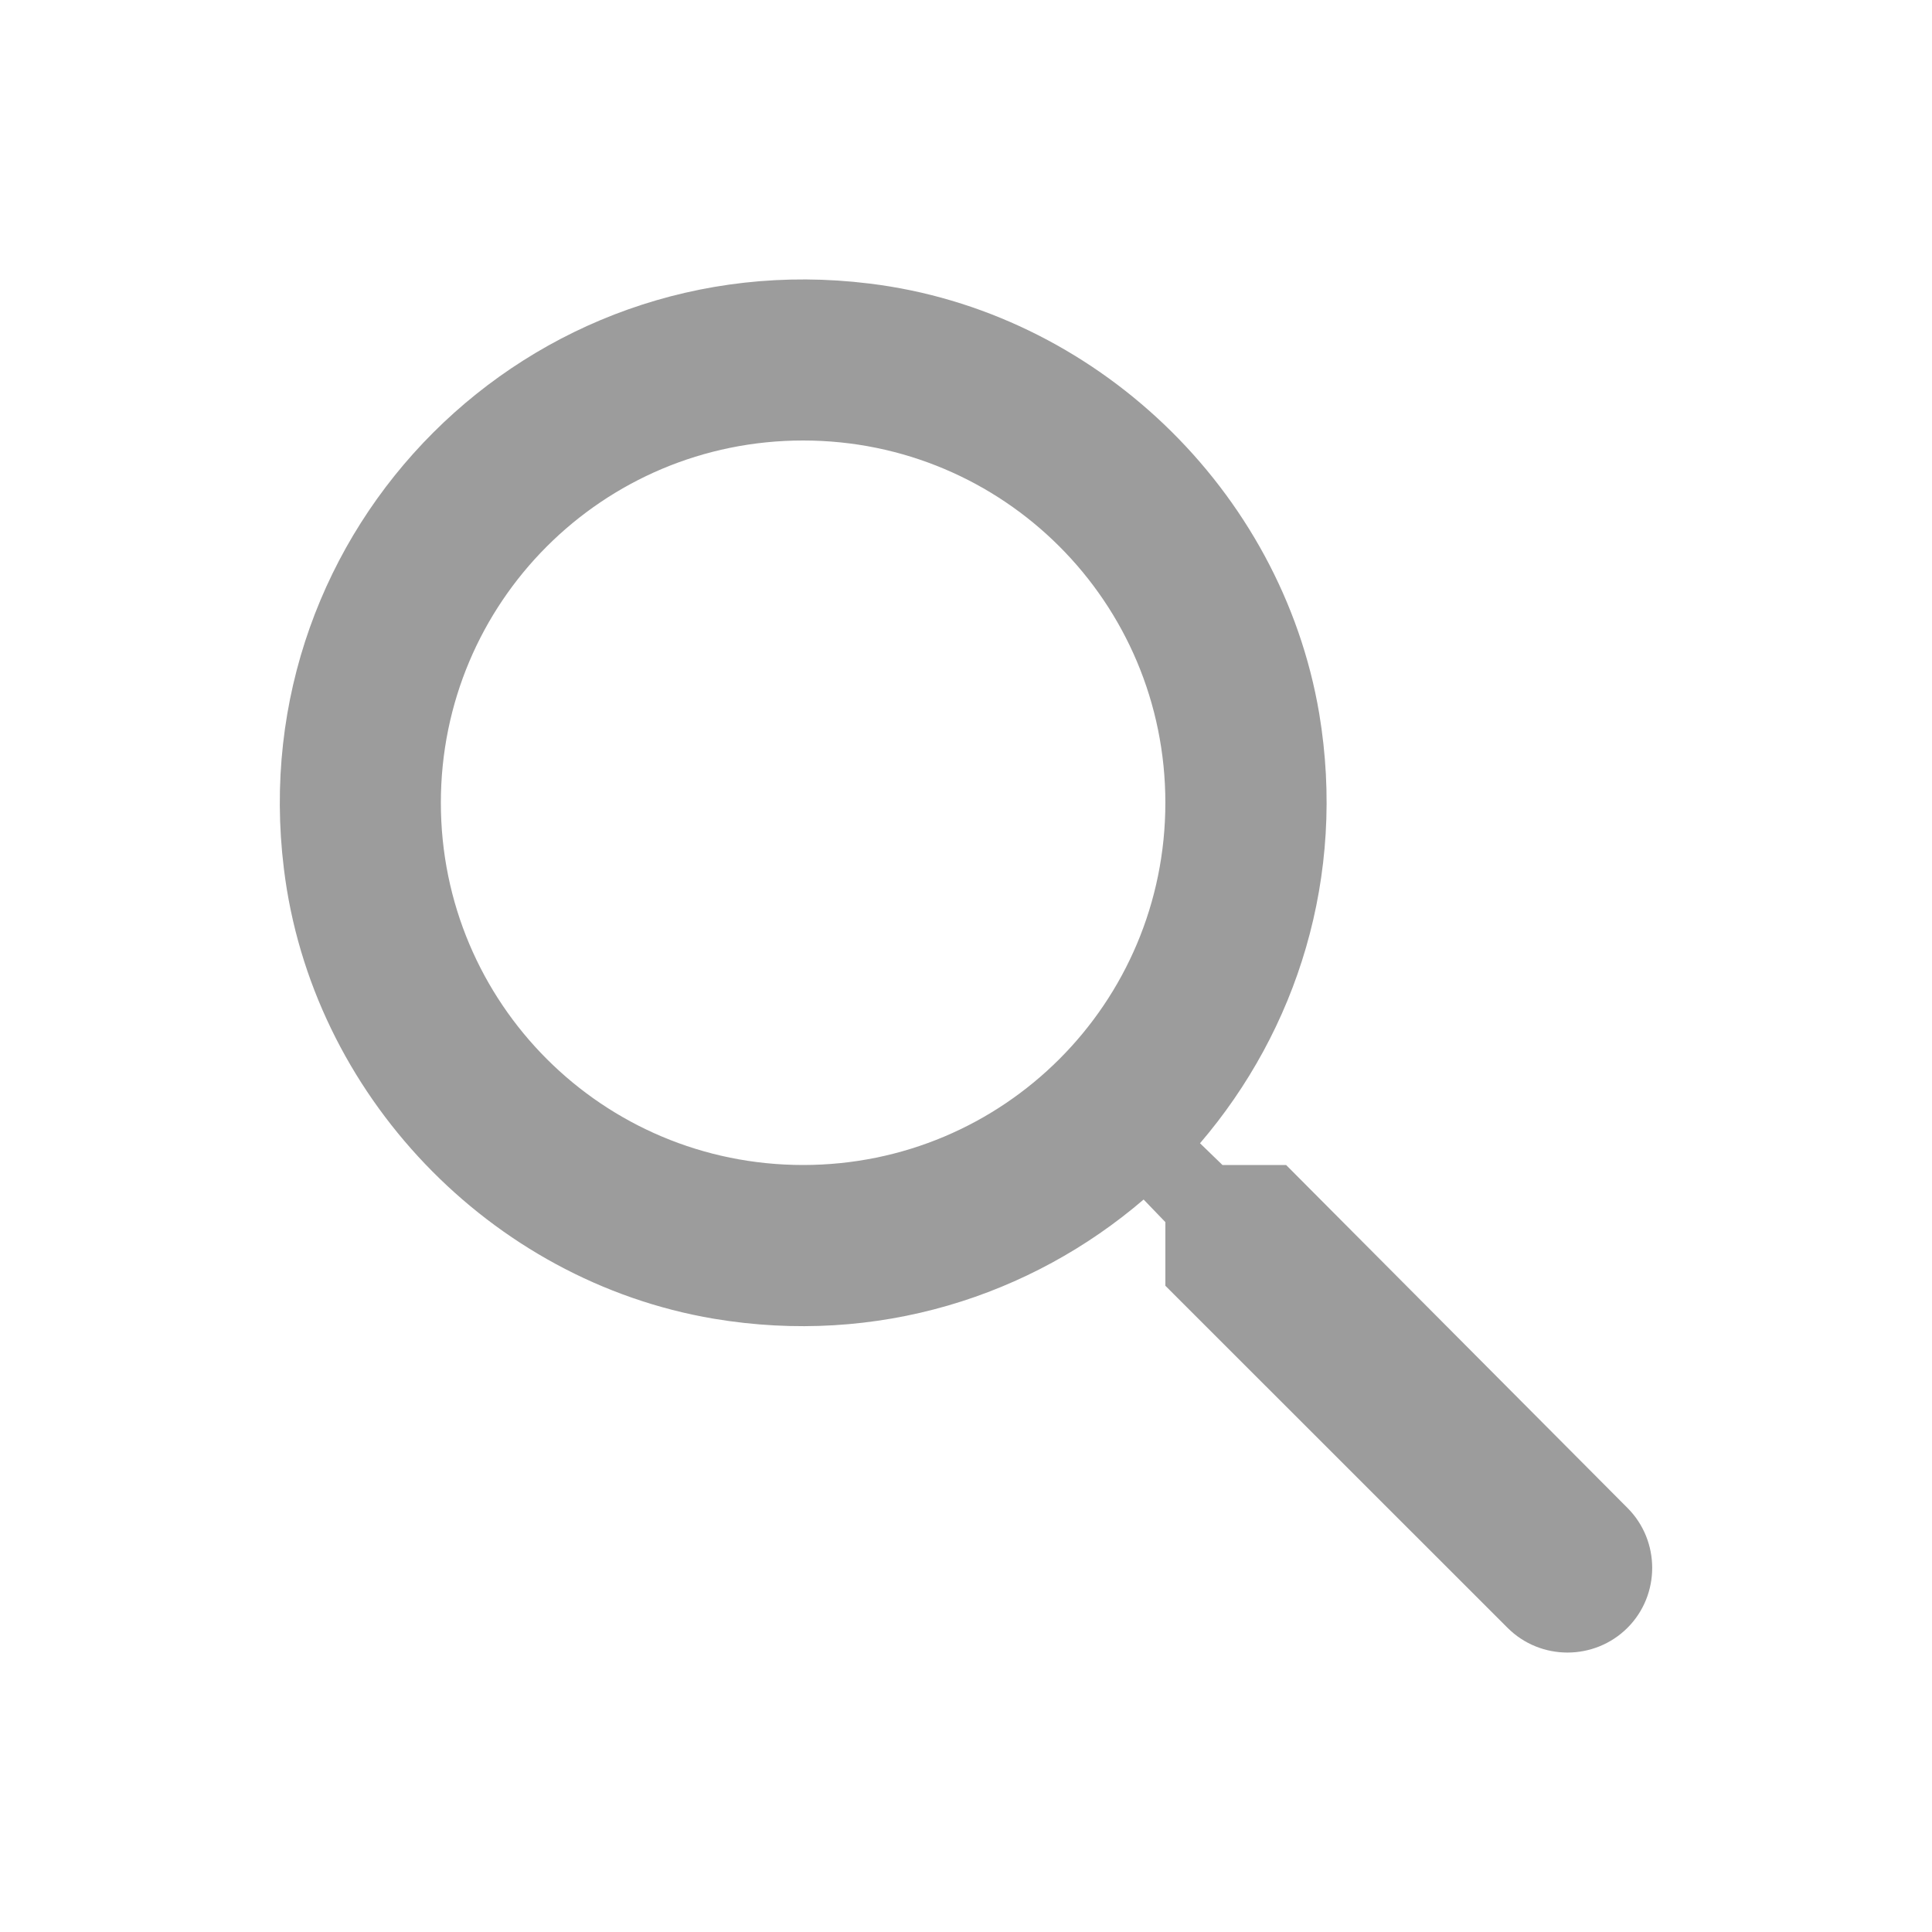
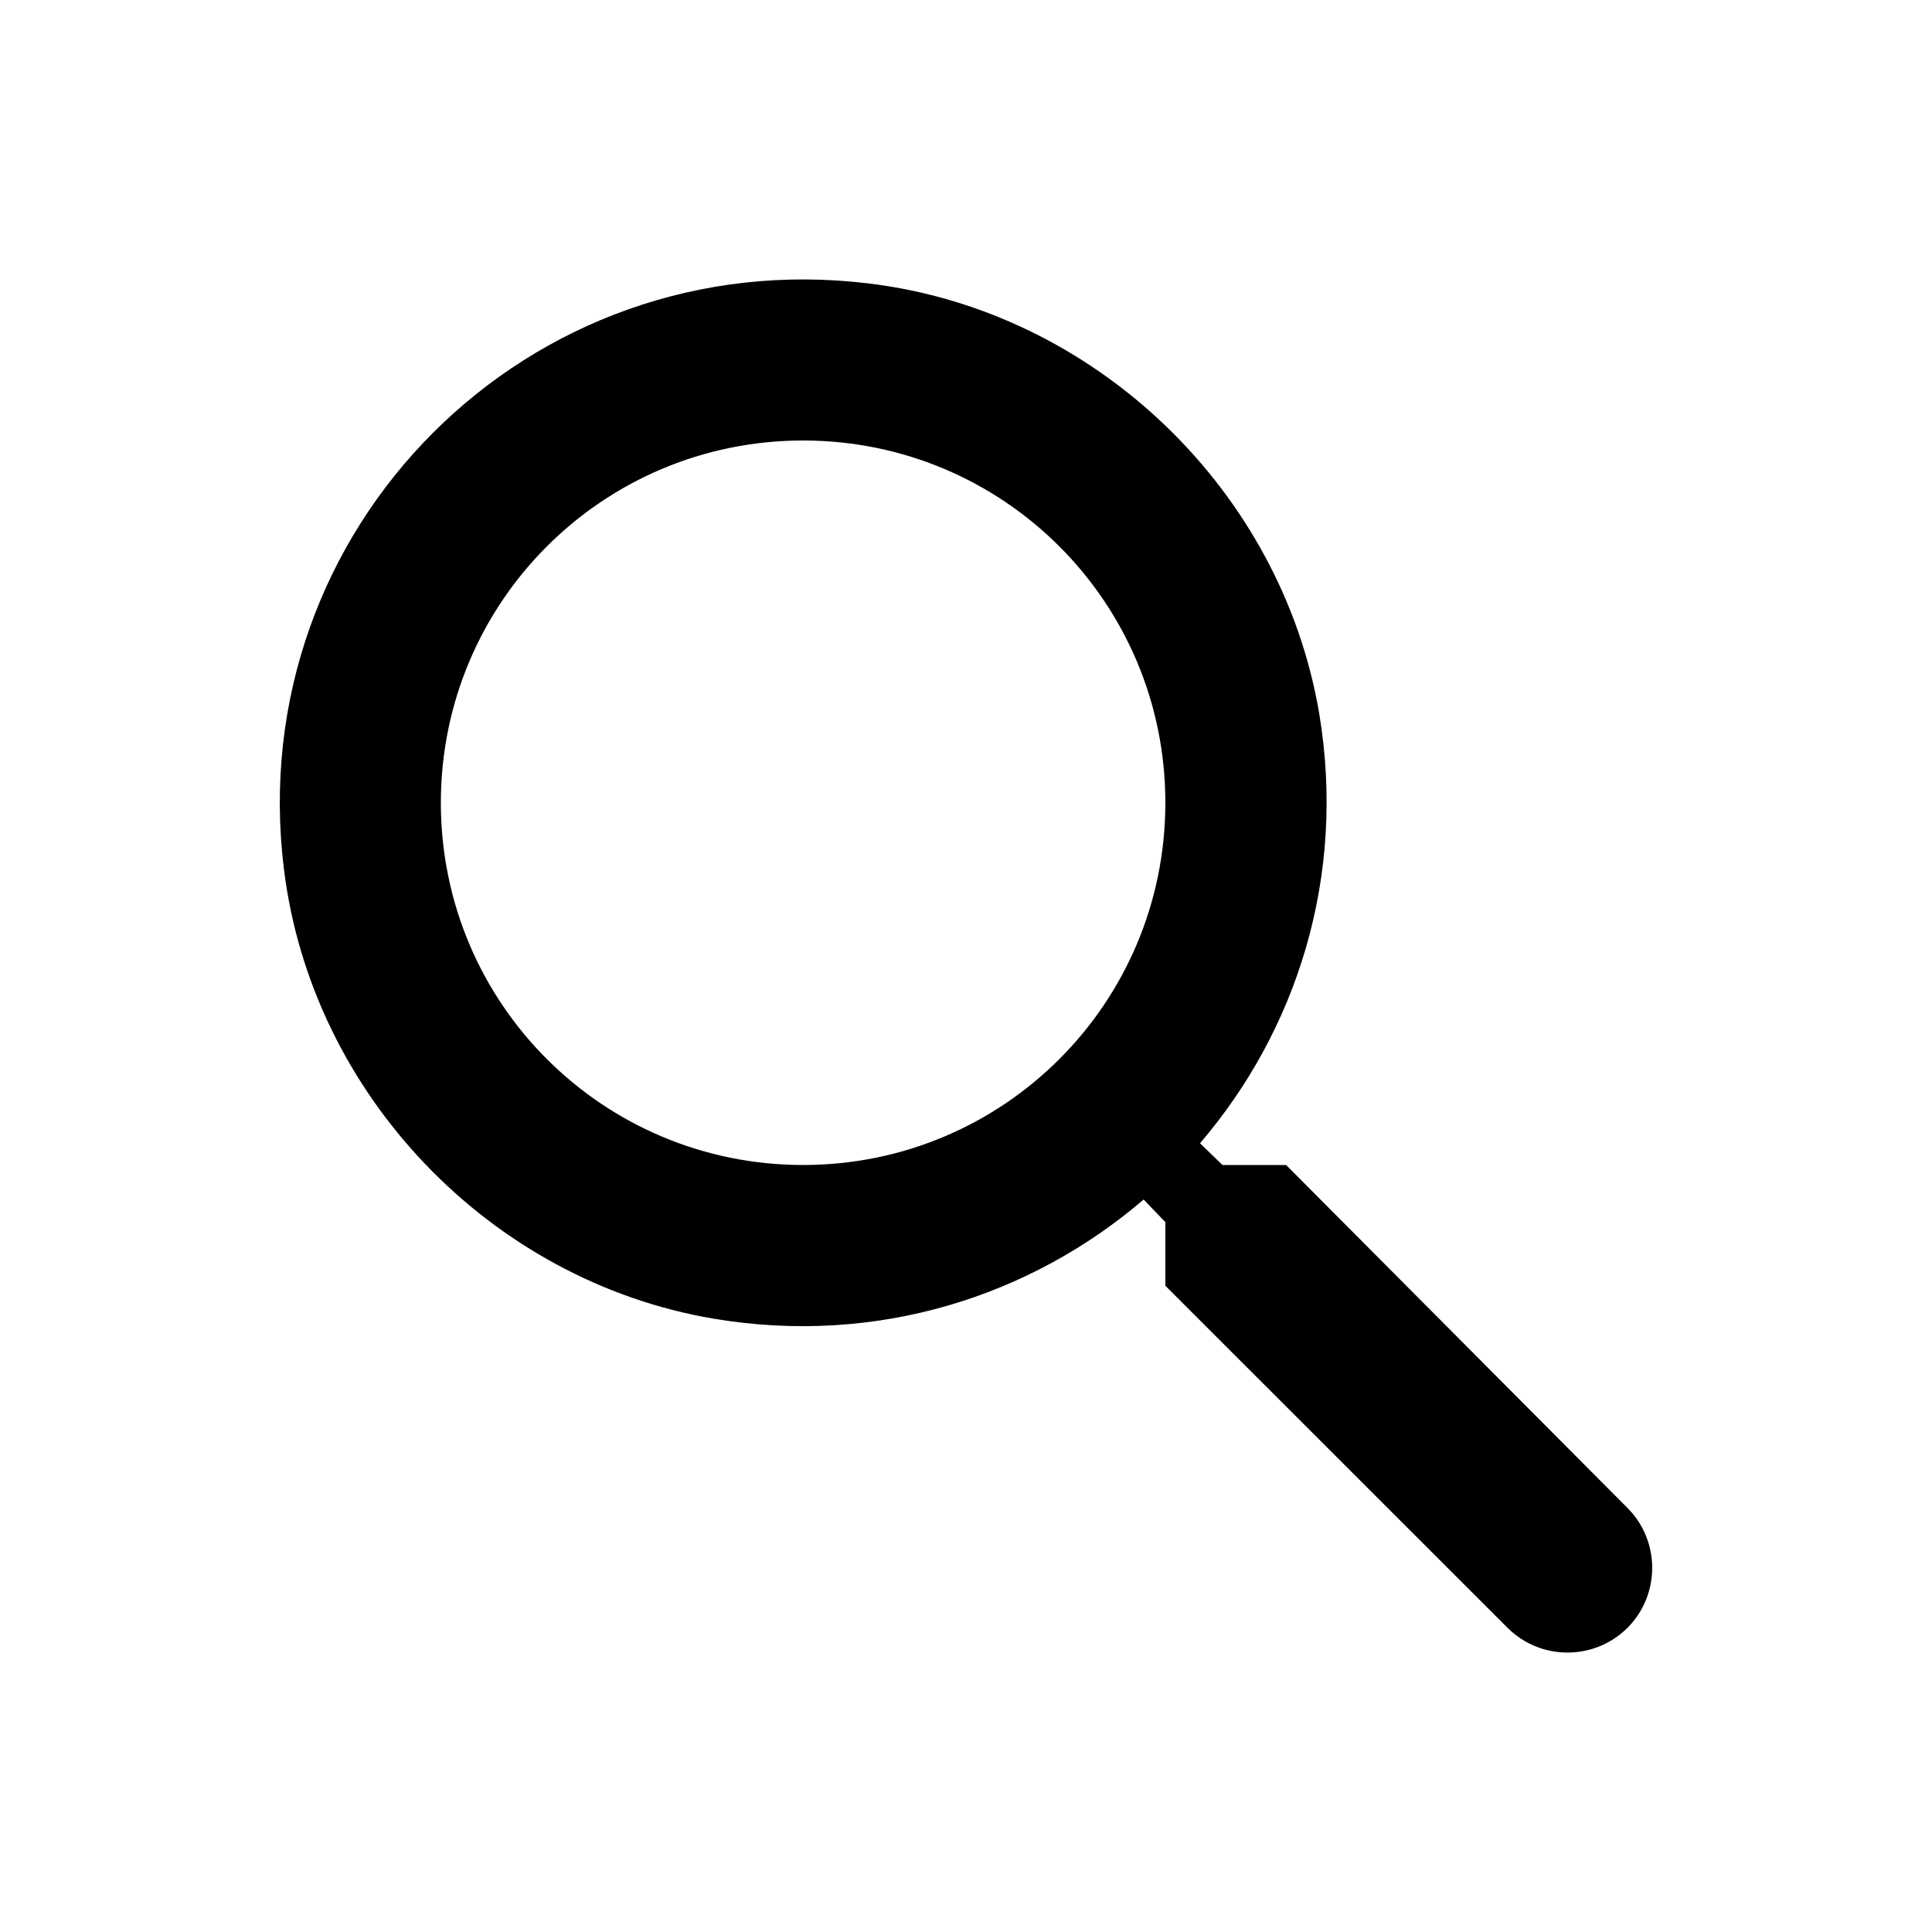
- <svg xmlns="http://www.w3.org/2000/svg" width="16" height="16" viewBox="0 0 16 16" fill="none">
-   <path fill-rule="evenodd" clip-rule="evenodd" d="M10.124 9.648H10.651L13.478 12.488C13.751 12.761 13.751 13.208 13.478 13.481C13.204 13.754 12.758 13.754 12.485 13.481L9.651 10.648V10.121L9.471 9.934C8.538 10.734 7.264 11.148 5.911 10.921C4.058 10.608 2.578 9.061 2.351 7.194C2.004 4.374 4.378 2.001 7.198 2.348C9.064 2.574 10.611 4.054 10.925 5.908C11.151 7.261 10.738 8.534 9.938 9.468L10.124 9.648ZM3.651 6.648C3.651 8.308 4.991 9.648 6.651 9.648C8.311 9.648 9.651 8.308 9.651 6.648C9.651 4.988 8.311 3.648 6.651 3.648C4.991 3.648 3.651 4.988 3.651 6.648Z" fill="#9C9C9C" />
+ <svg xmlns="http://www.w3.org/2000/svg" width="16" height="16" viewBox="0 0 16 16" fill="currentColor">
+   <path fill-rule="evenodd" fill="currentColor" clip-rule="evenodd" d="M10.124 9.648H10.651L13.478 12.488C13.751 12.761 13.751 13.208 13.478 13.481C13.204 13.754 12.758 13.754 12.485 13.481L9.651 10.648V10.121L9.471 9.934C8.538 10.734 7.264 11.148 5.911 10.921C4.058 10.608 2.578 9.061 2.351 7.194C2.004 4.374 4.378 2.001 7.198 2.348C9.064 2.574 10.611 4.054 10.925 5.908C11.151 7.261 10.738 8.534 9.938 9.468L10.124 9.648ZM3.651 6.648C3.651 8.308 4.991 9.648 6.651 9.648C8.311 9.648 9.651 8.308 9.651 6.648C9.651 4.988 8.311 3.648 6.651 3.648C4.991 3.648 3.651 4.988 3.651 6.648Z" />
</svg>
